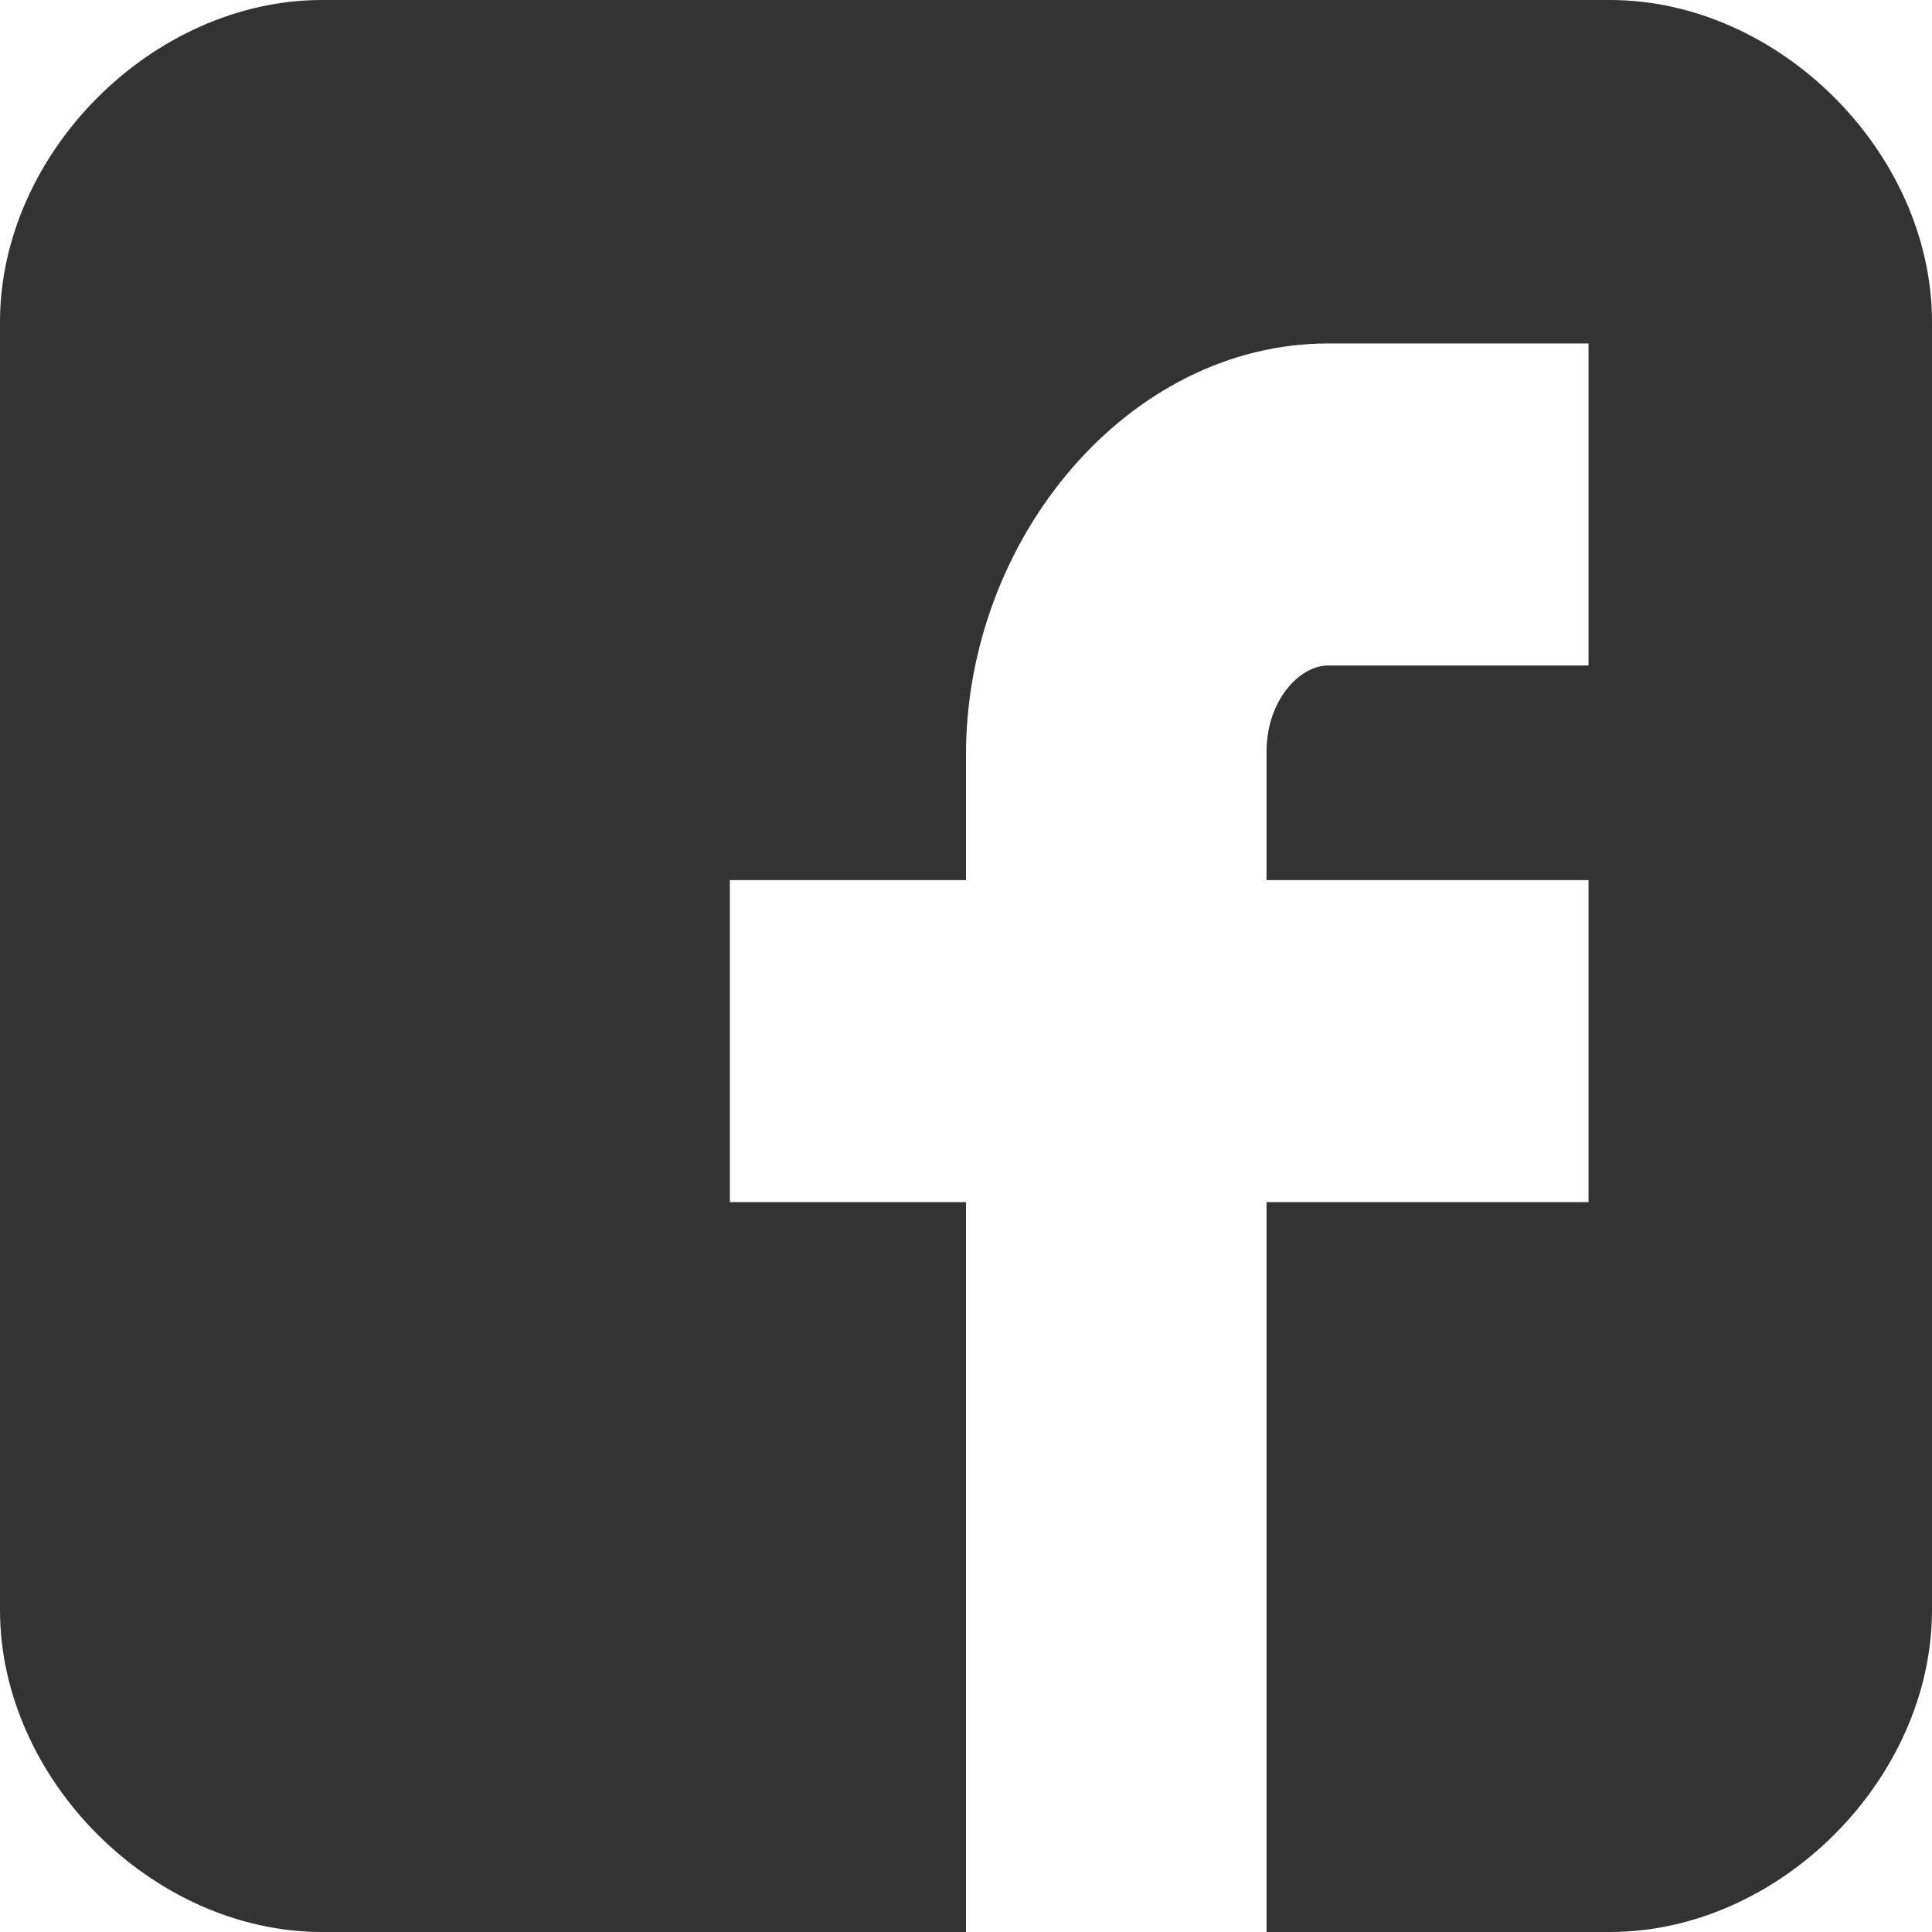
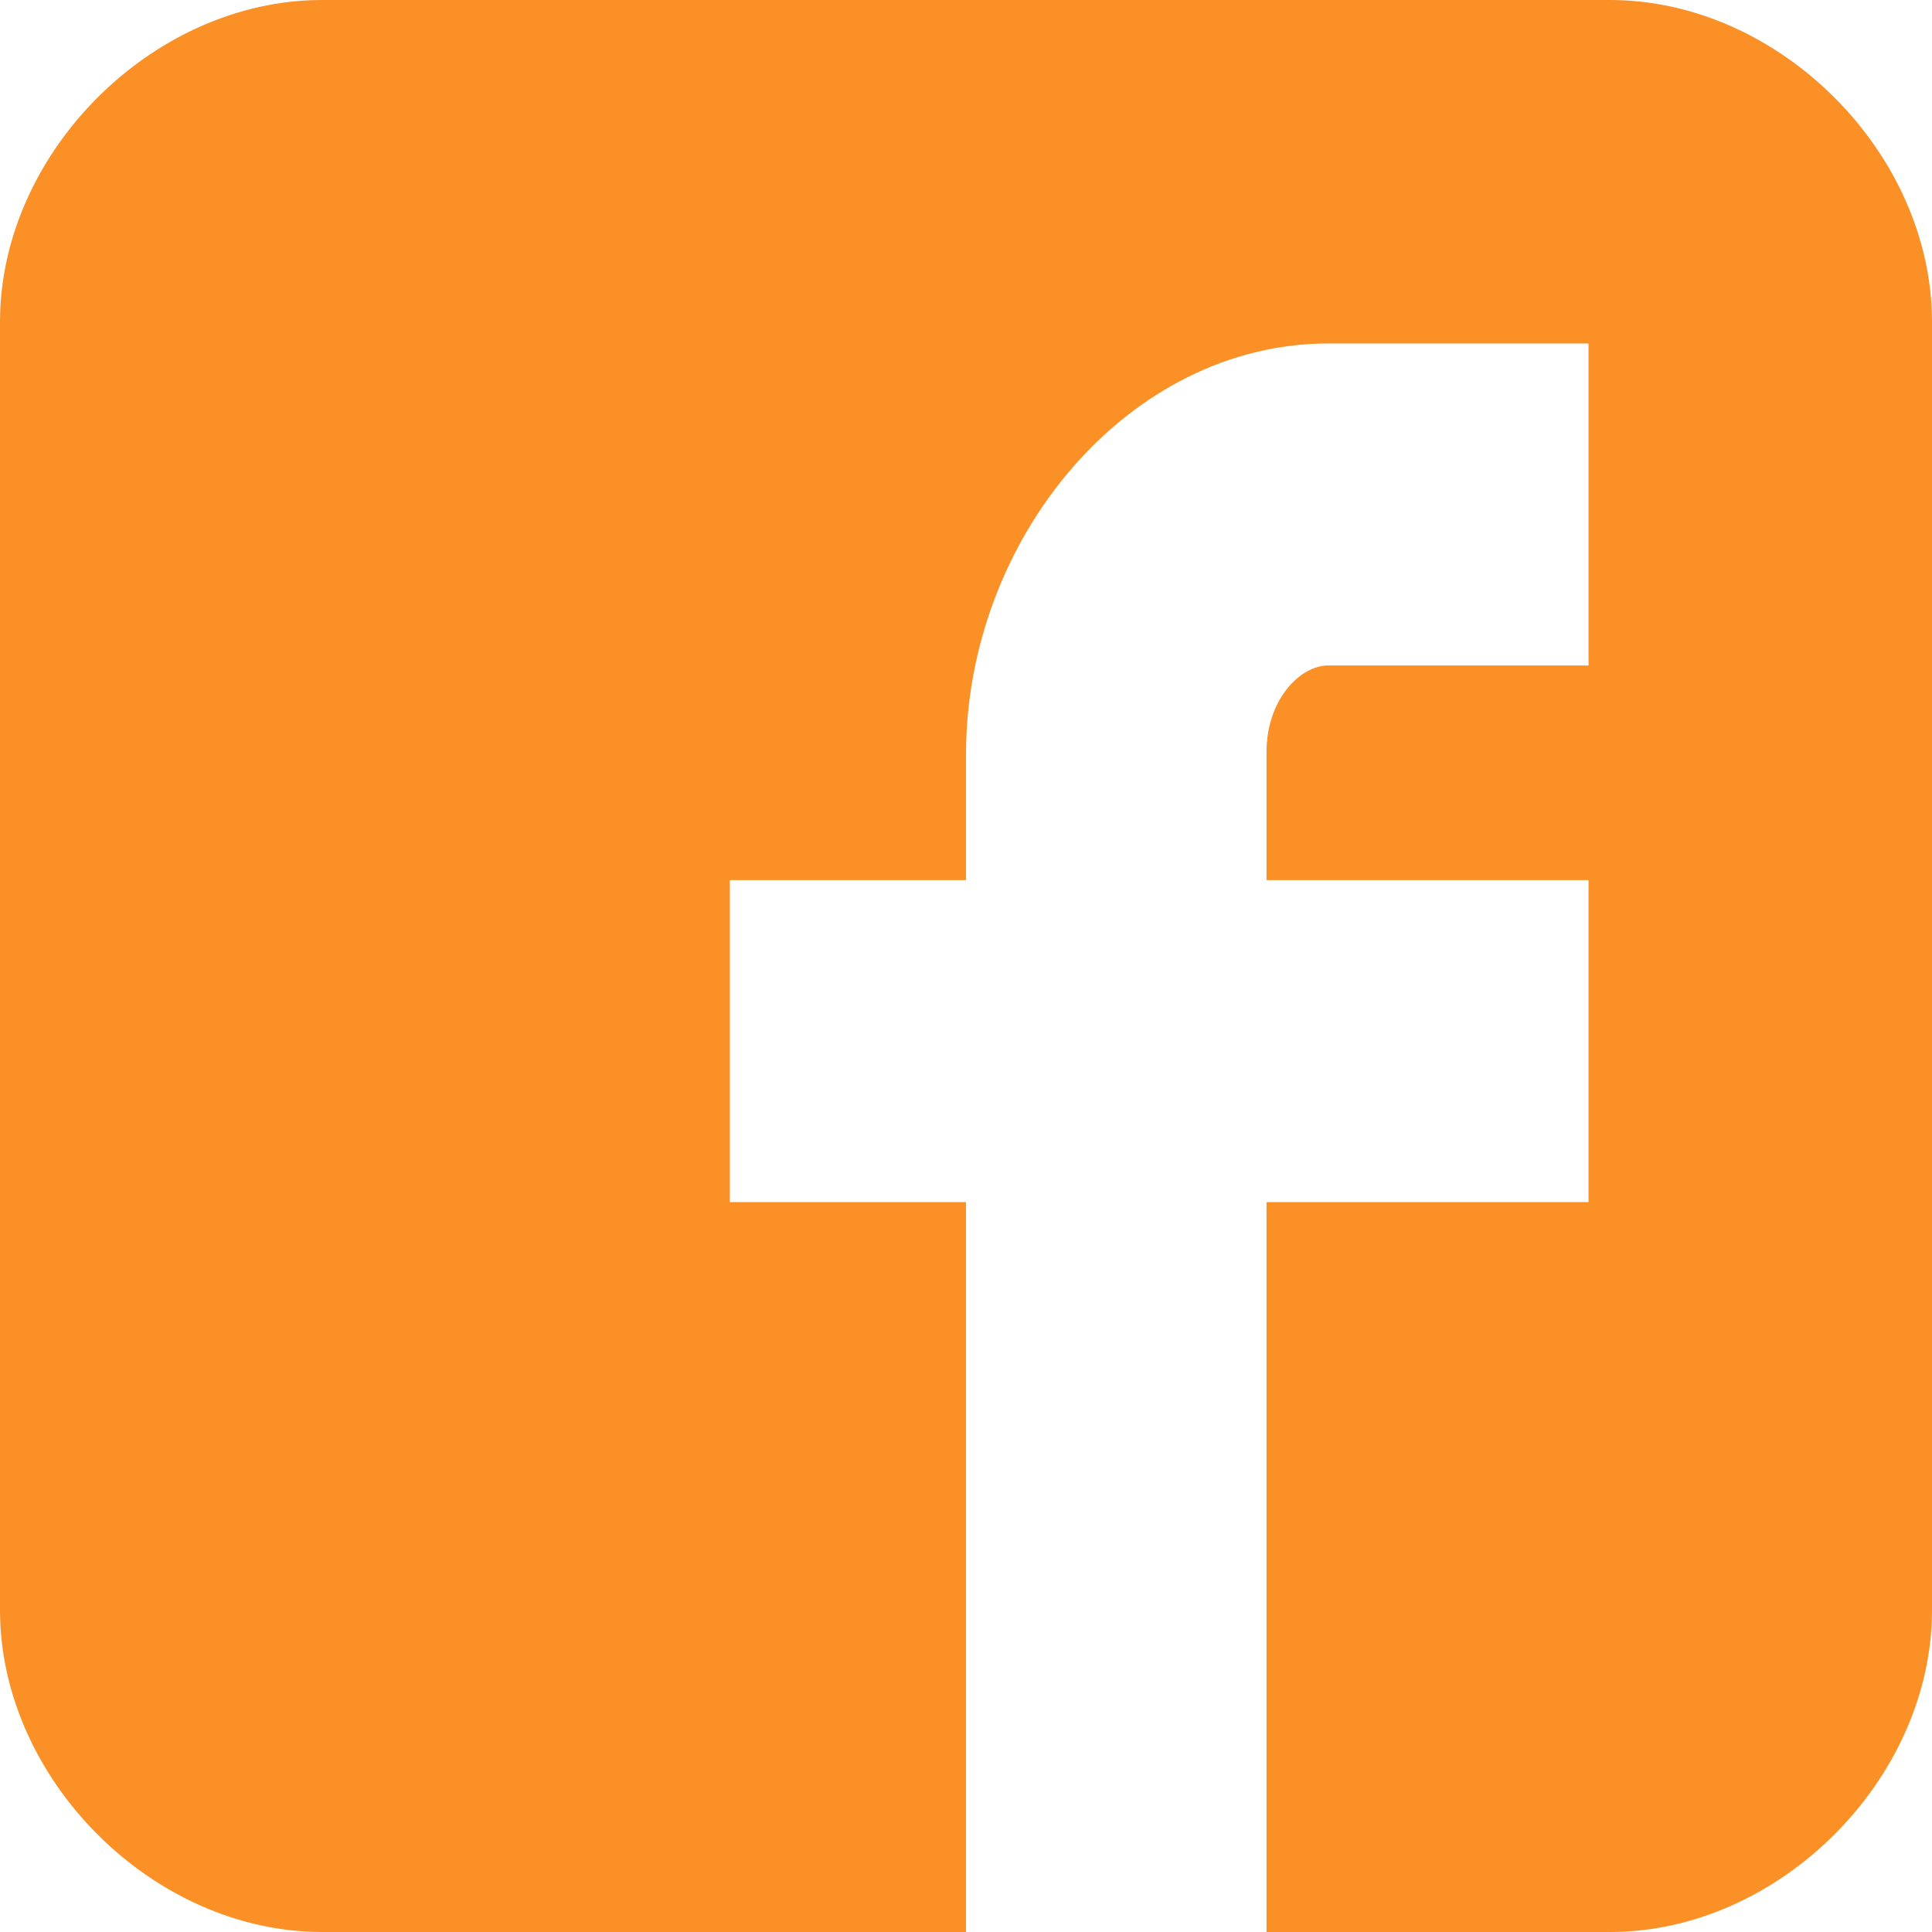
- <svg xmlns="http://www.w3.org/2000/svg" fill="#333" version="1.1" id="Capa_1" x="0px" y="0px" width="90px" height="90px" viewBox="0 0 90 90" style="enable-background:new 0 0 90 90;" xml:space="preserve">
+ <svg xmlns="http://www.w3.org/2000/svg" fill="#fa9026" version="1.1" id="Capa_1" x="0px" y="0px" width="90px" height="90px" viewBox="0 0 90 90" style="enable-background:new 0 0 90 90;" xml:space="preserve">
  <g>
    <path id="Facebook__x28_alt_x29_" d="M90,15.001C90,7.119,82.884,0,75,0H15C7.116,0,0,7.119,0,15.001v59.998   C0,82.881,7.116,90,15.001,90H45V56H34V41h11v-5.844C45,25.077,52.568,16,61.875,16H74v15H61.875C60.548,31,59,32.611,59,35.024V41   h15v15H59v34h16c7.884,0,15-7.119,15-15.001V15.001z" />
  </g>
  <g>
</g>
  <g>
</g>
  <g>
</g>
  <g>
</g>
  <g>
</g>
  <g>
</g>
  <g>
</g>
  <g>
</g>
  <g>
</g>
  <g>
</g>
  <g>
</g>
  <g>
</g>
  <g>
</g>
  <g>
</g>
  <g>
</g>
</svg>
